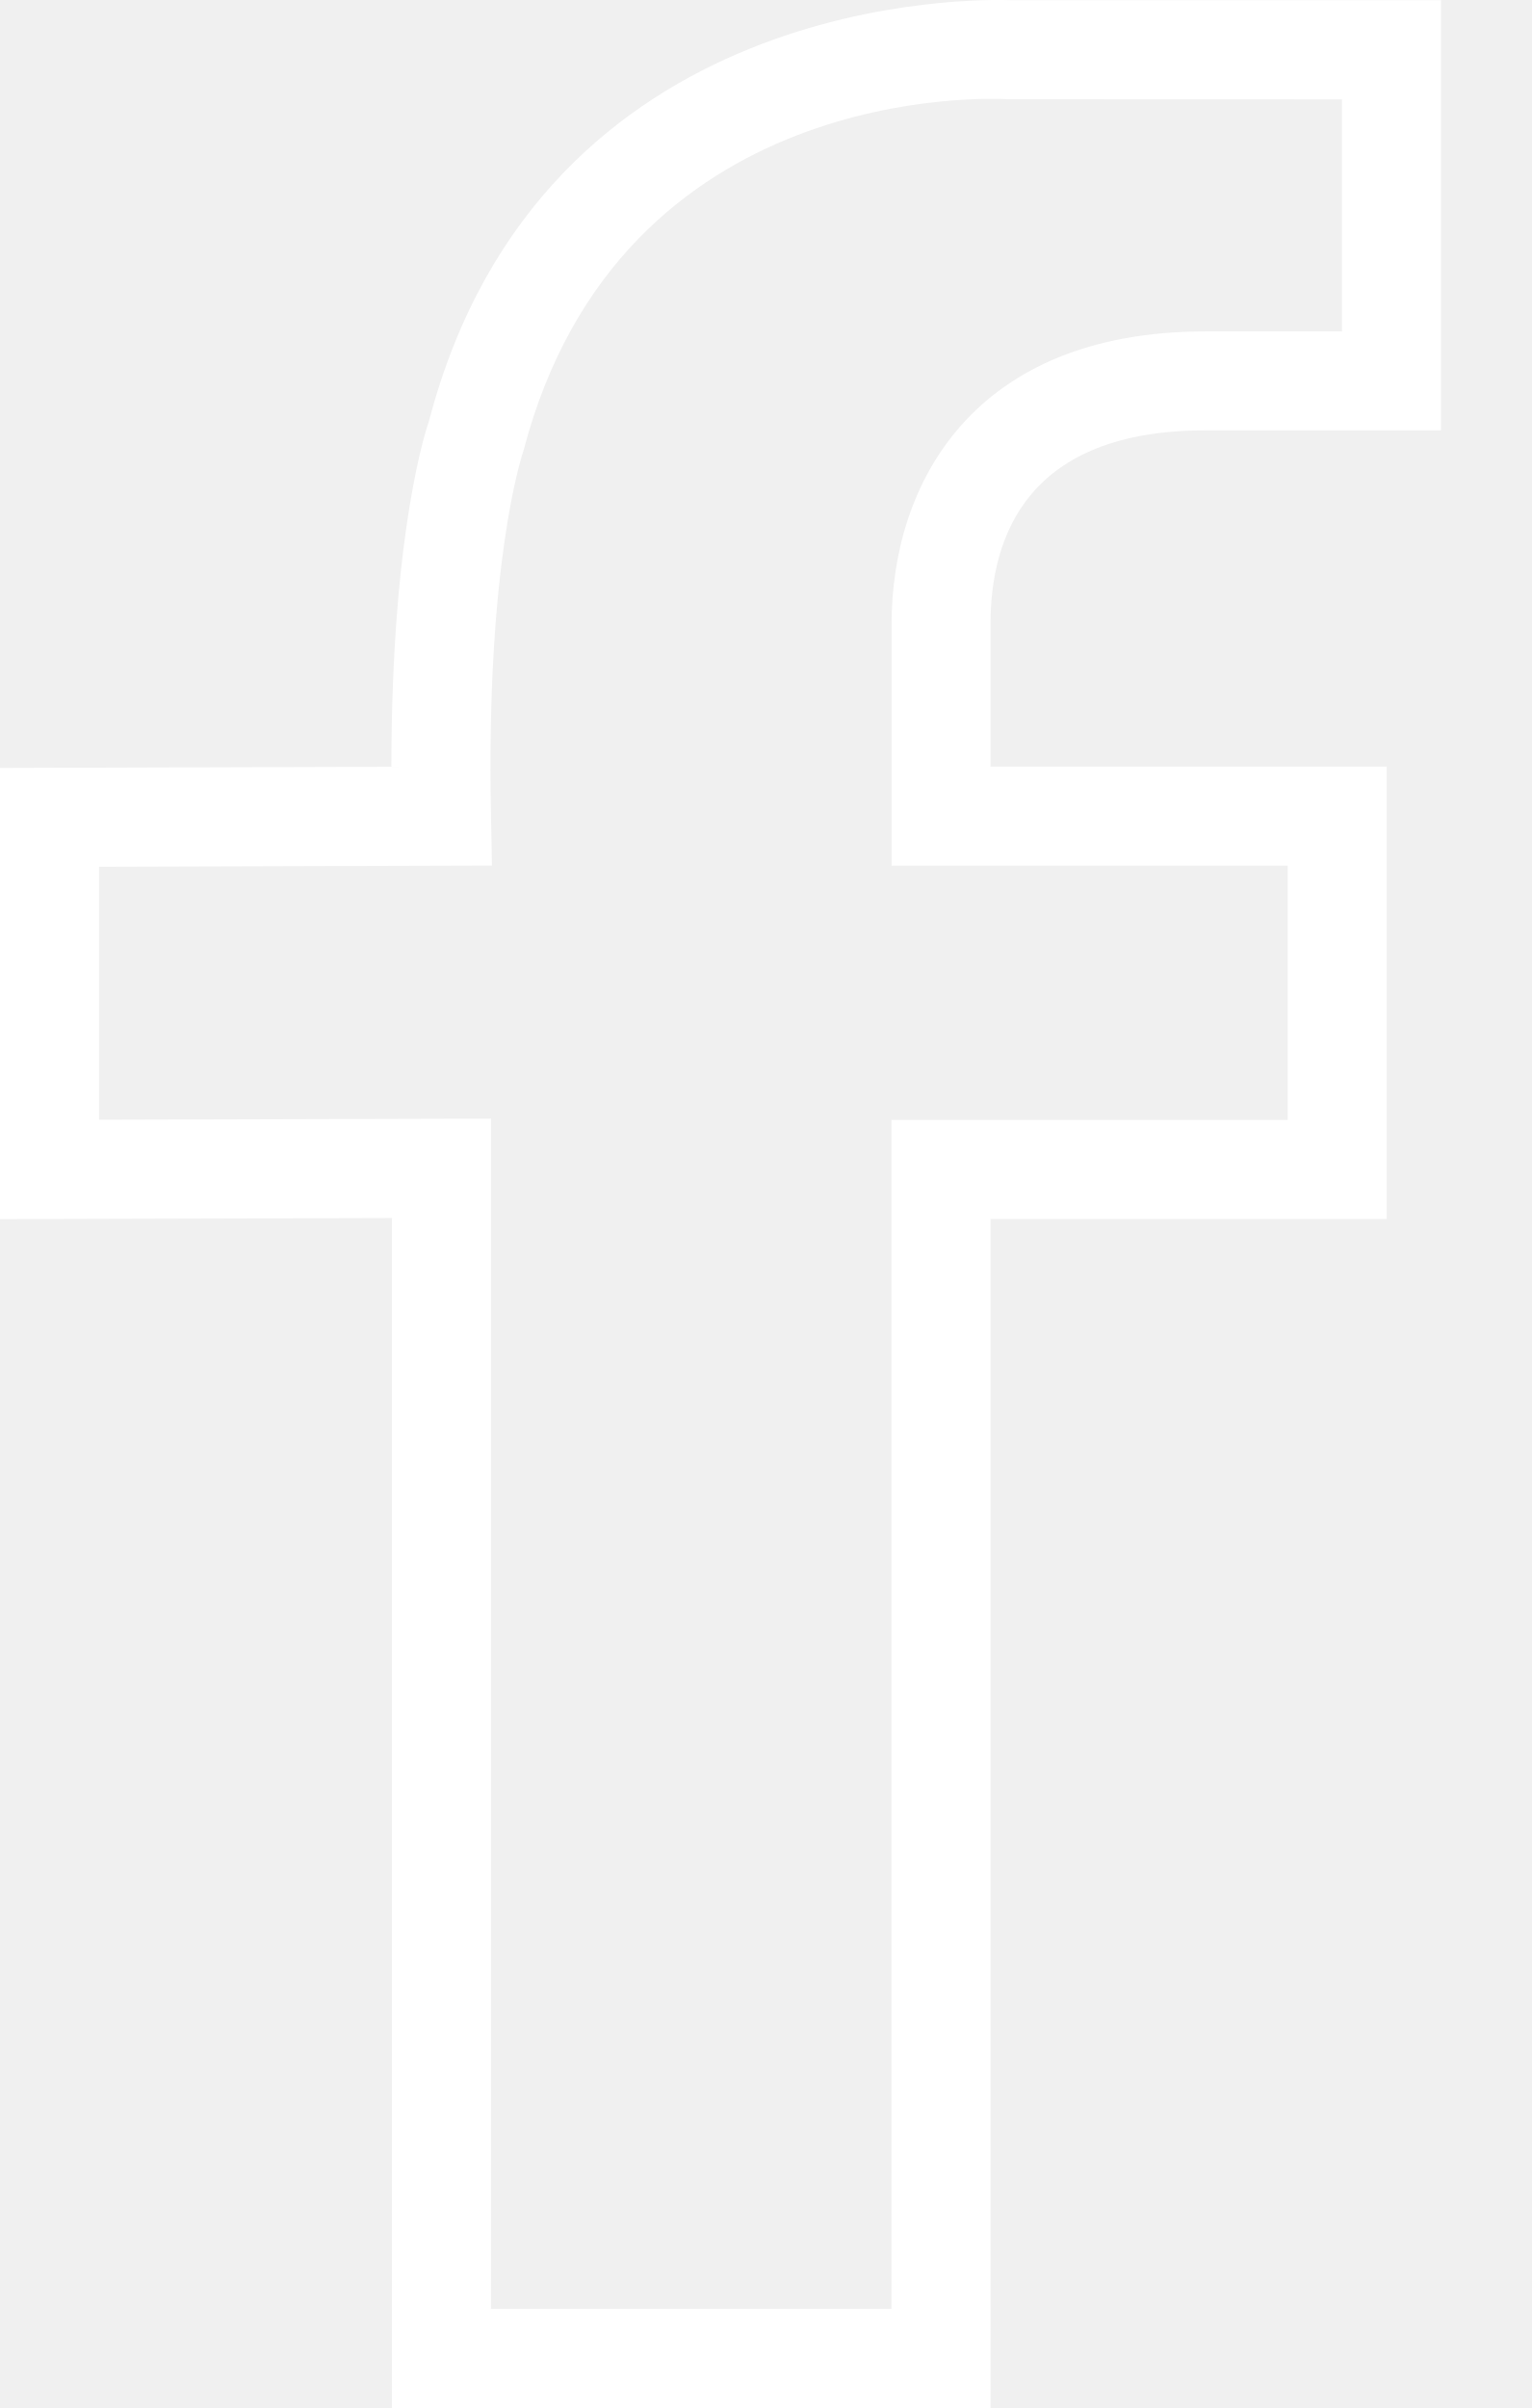
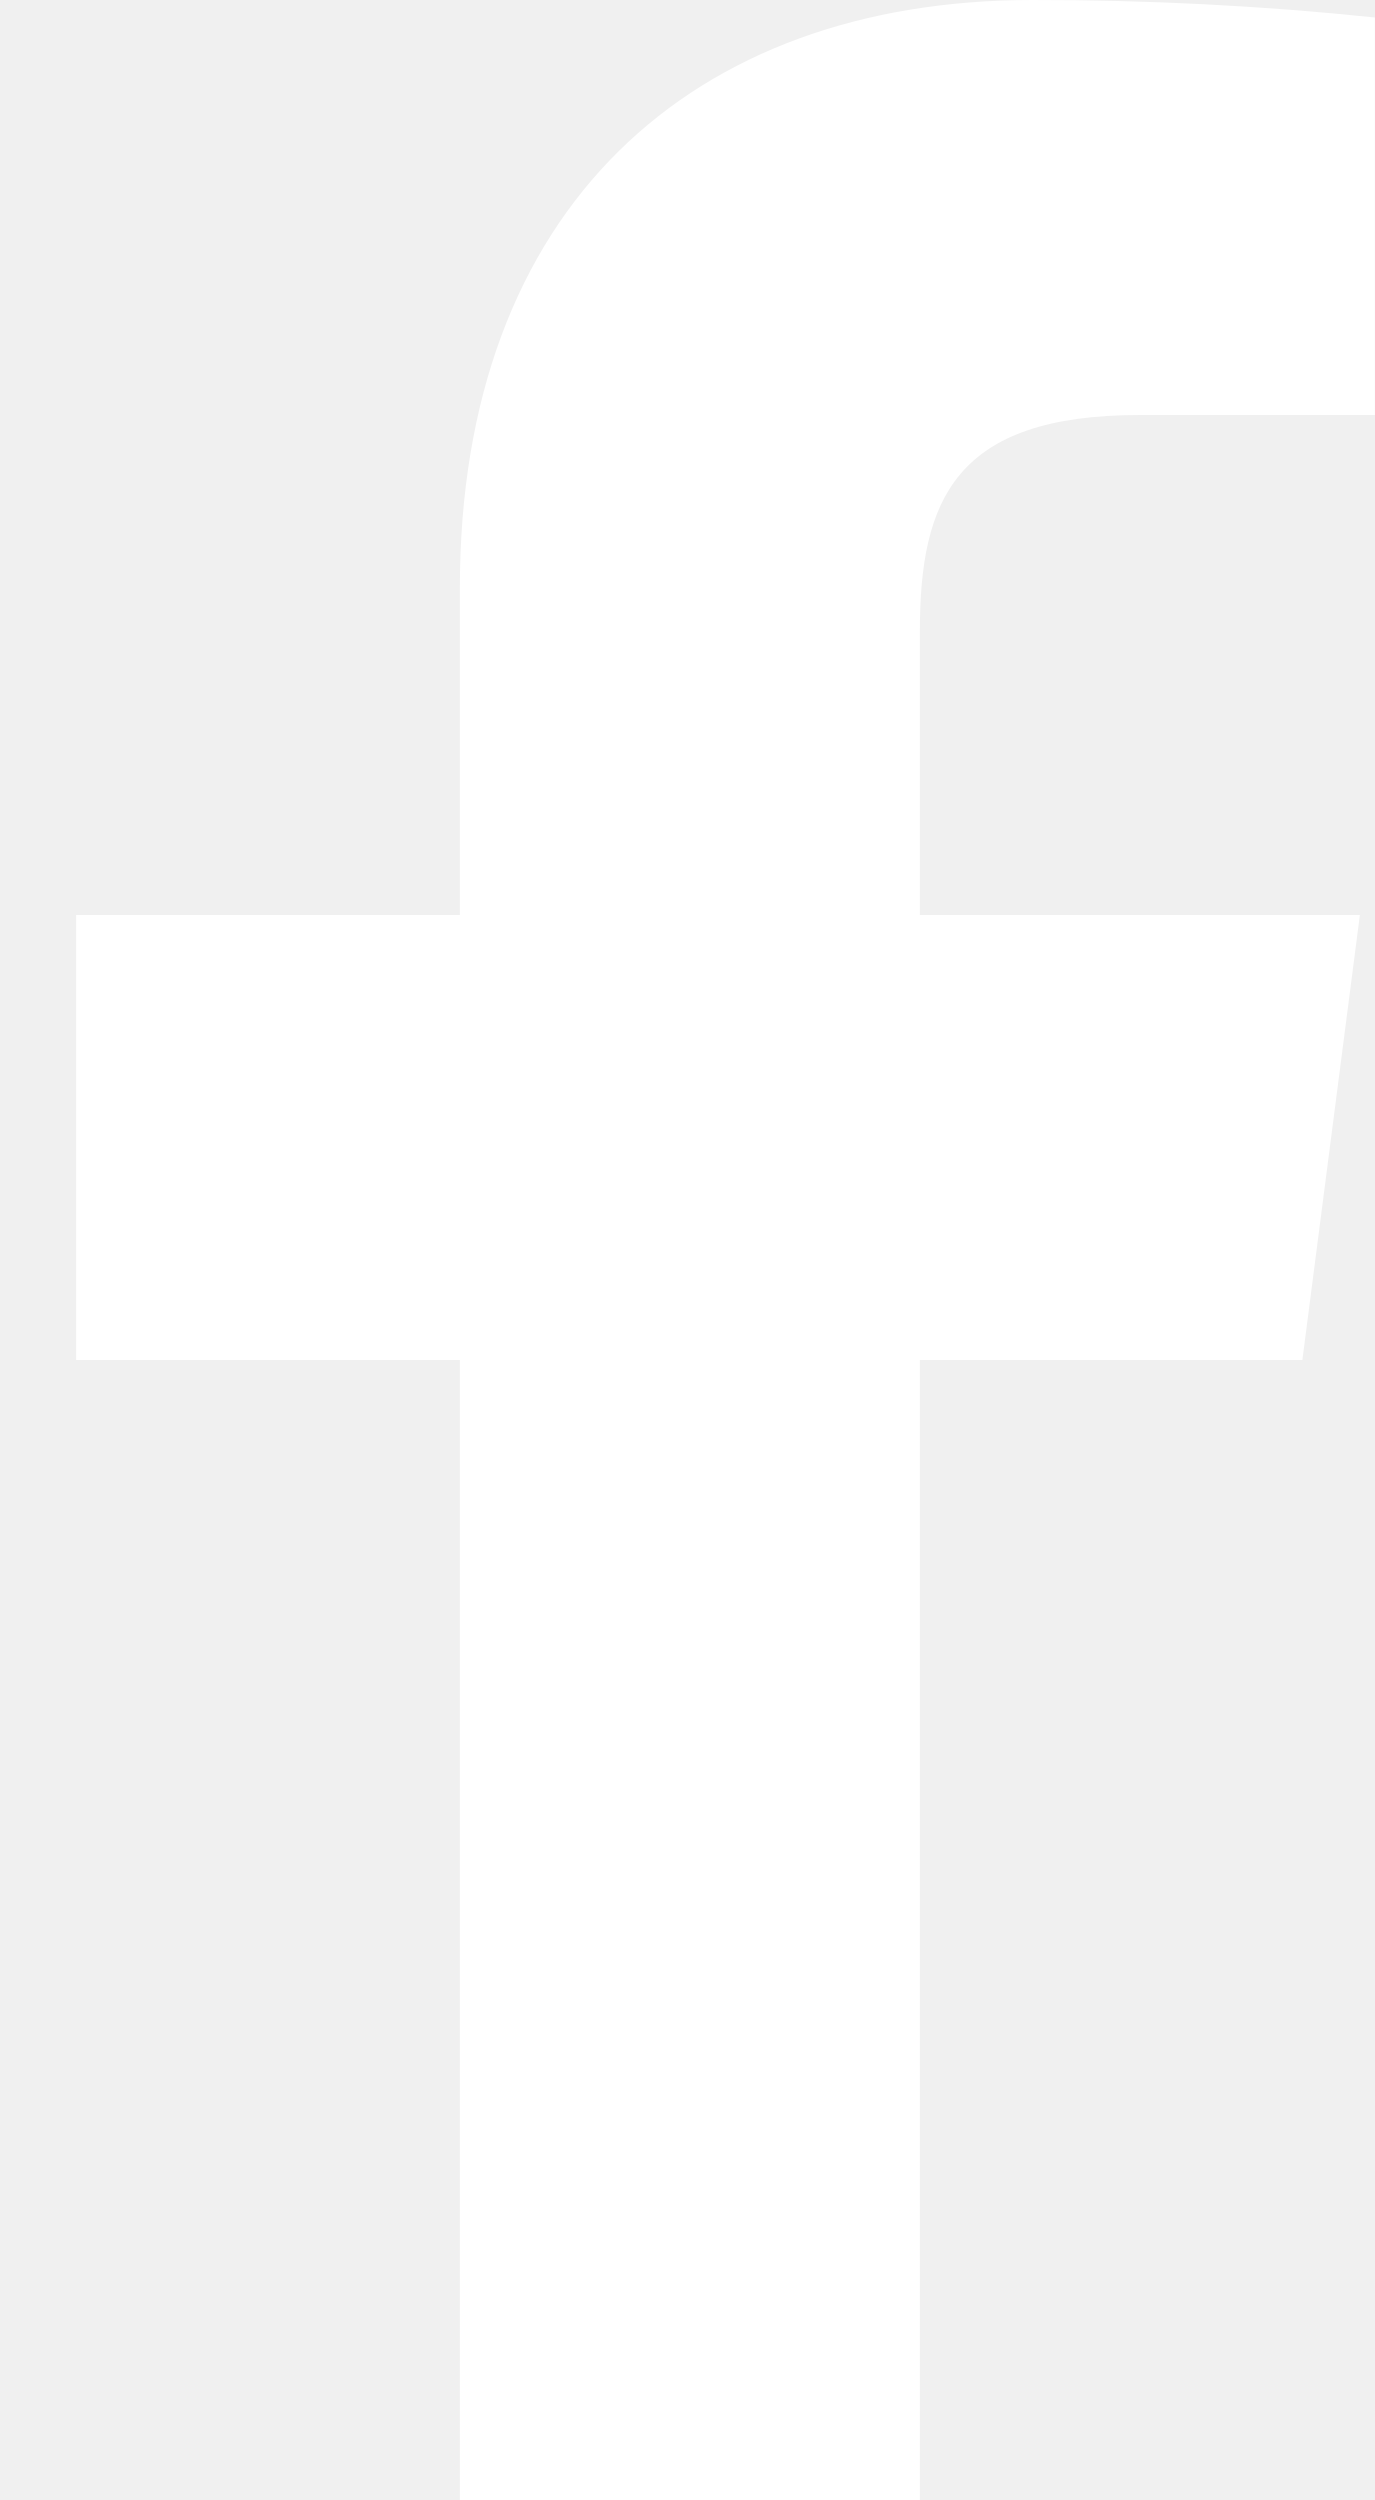
- <svg xmlns="http://www.w3.org/2000/svg" width="14" height="22" viewBox="0 0 14 22" fill="none">
-   <path d="M11.016 3.932H13.169V0.002H9.257C8.931 -0.011 4.953 -0.087 3.921 3.845C3.907 3.886 3.577 4.821 3.577 7.005L0 7.016V11.138L3.582 11.128V22H9.052V11.137H12.673V7.004H9.052V5.704C9.052 4.896 9.393 3.932 11.016 3.932ZM11.768 7.909V10.232H8.147V21.094H4.487V10.22L0.905 10.23V7.919L4.496 7.908L4.487 7.448C4.44 5.134 4.77 4.161 4.785 4.114C5.674 0.728 9.072 0.898 9.218 0.907L12.264 0.908V3.028H11.016C8.901 3.028 8.148 4.41 8.148 5.704V7.909H11.768Z" fill="#fff" />
+ <svg xmlns="http://www.w3.org/2000/svg" width="11" height="20" viewBox="0 0 11 20" fill="none">
+   <path d="M9.119 3.32H10.999V0.14C10.089 0.045 9.175 -0.001 8.259 2.98641e-05C5.539 2.98641e-05 3.679 1.66 3.679 4.7V7.32H0.609V10.88H3.679V20H7.359V10.88H10.419L10.879 7.32H7.359V5.05C7.359 4 7.639 3.32 9.119 3.32Z" fill="#fff" />
</svg>
